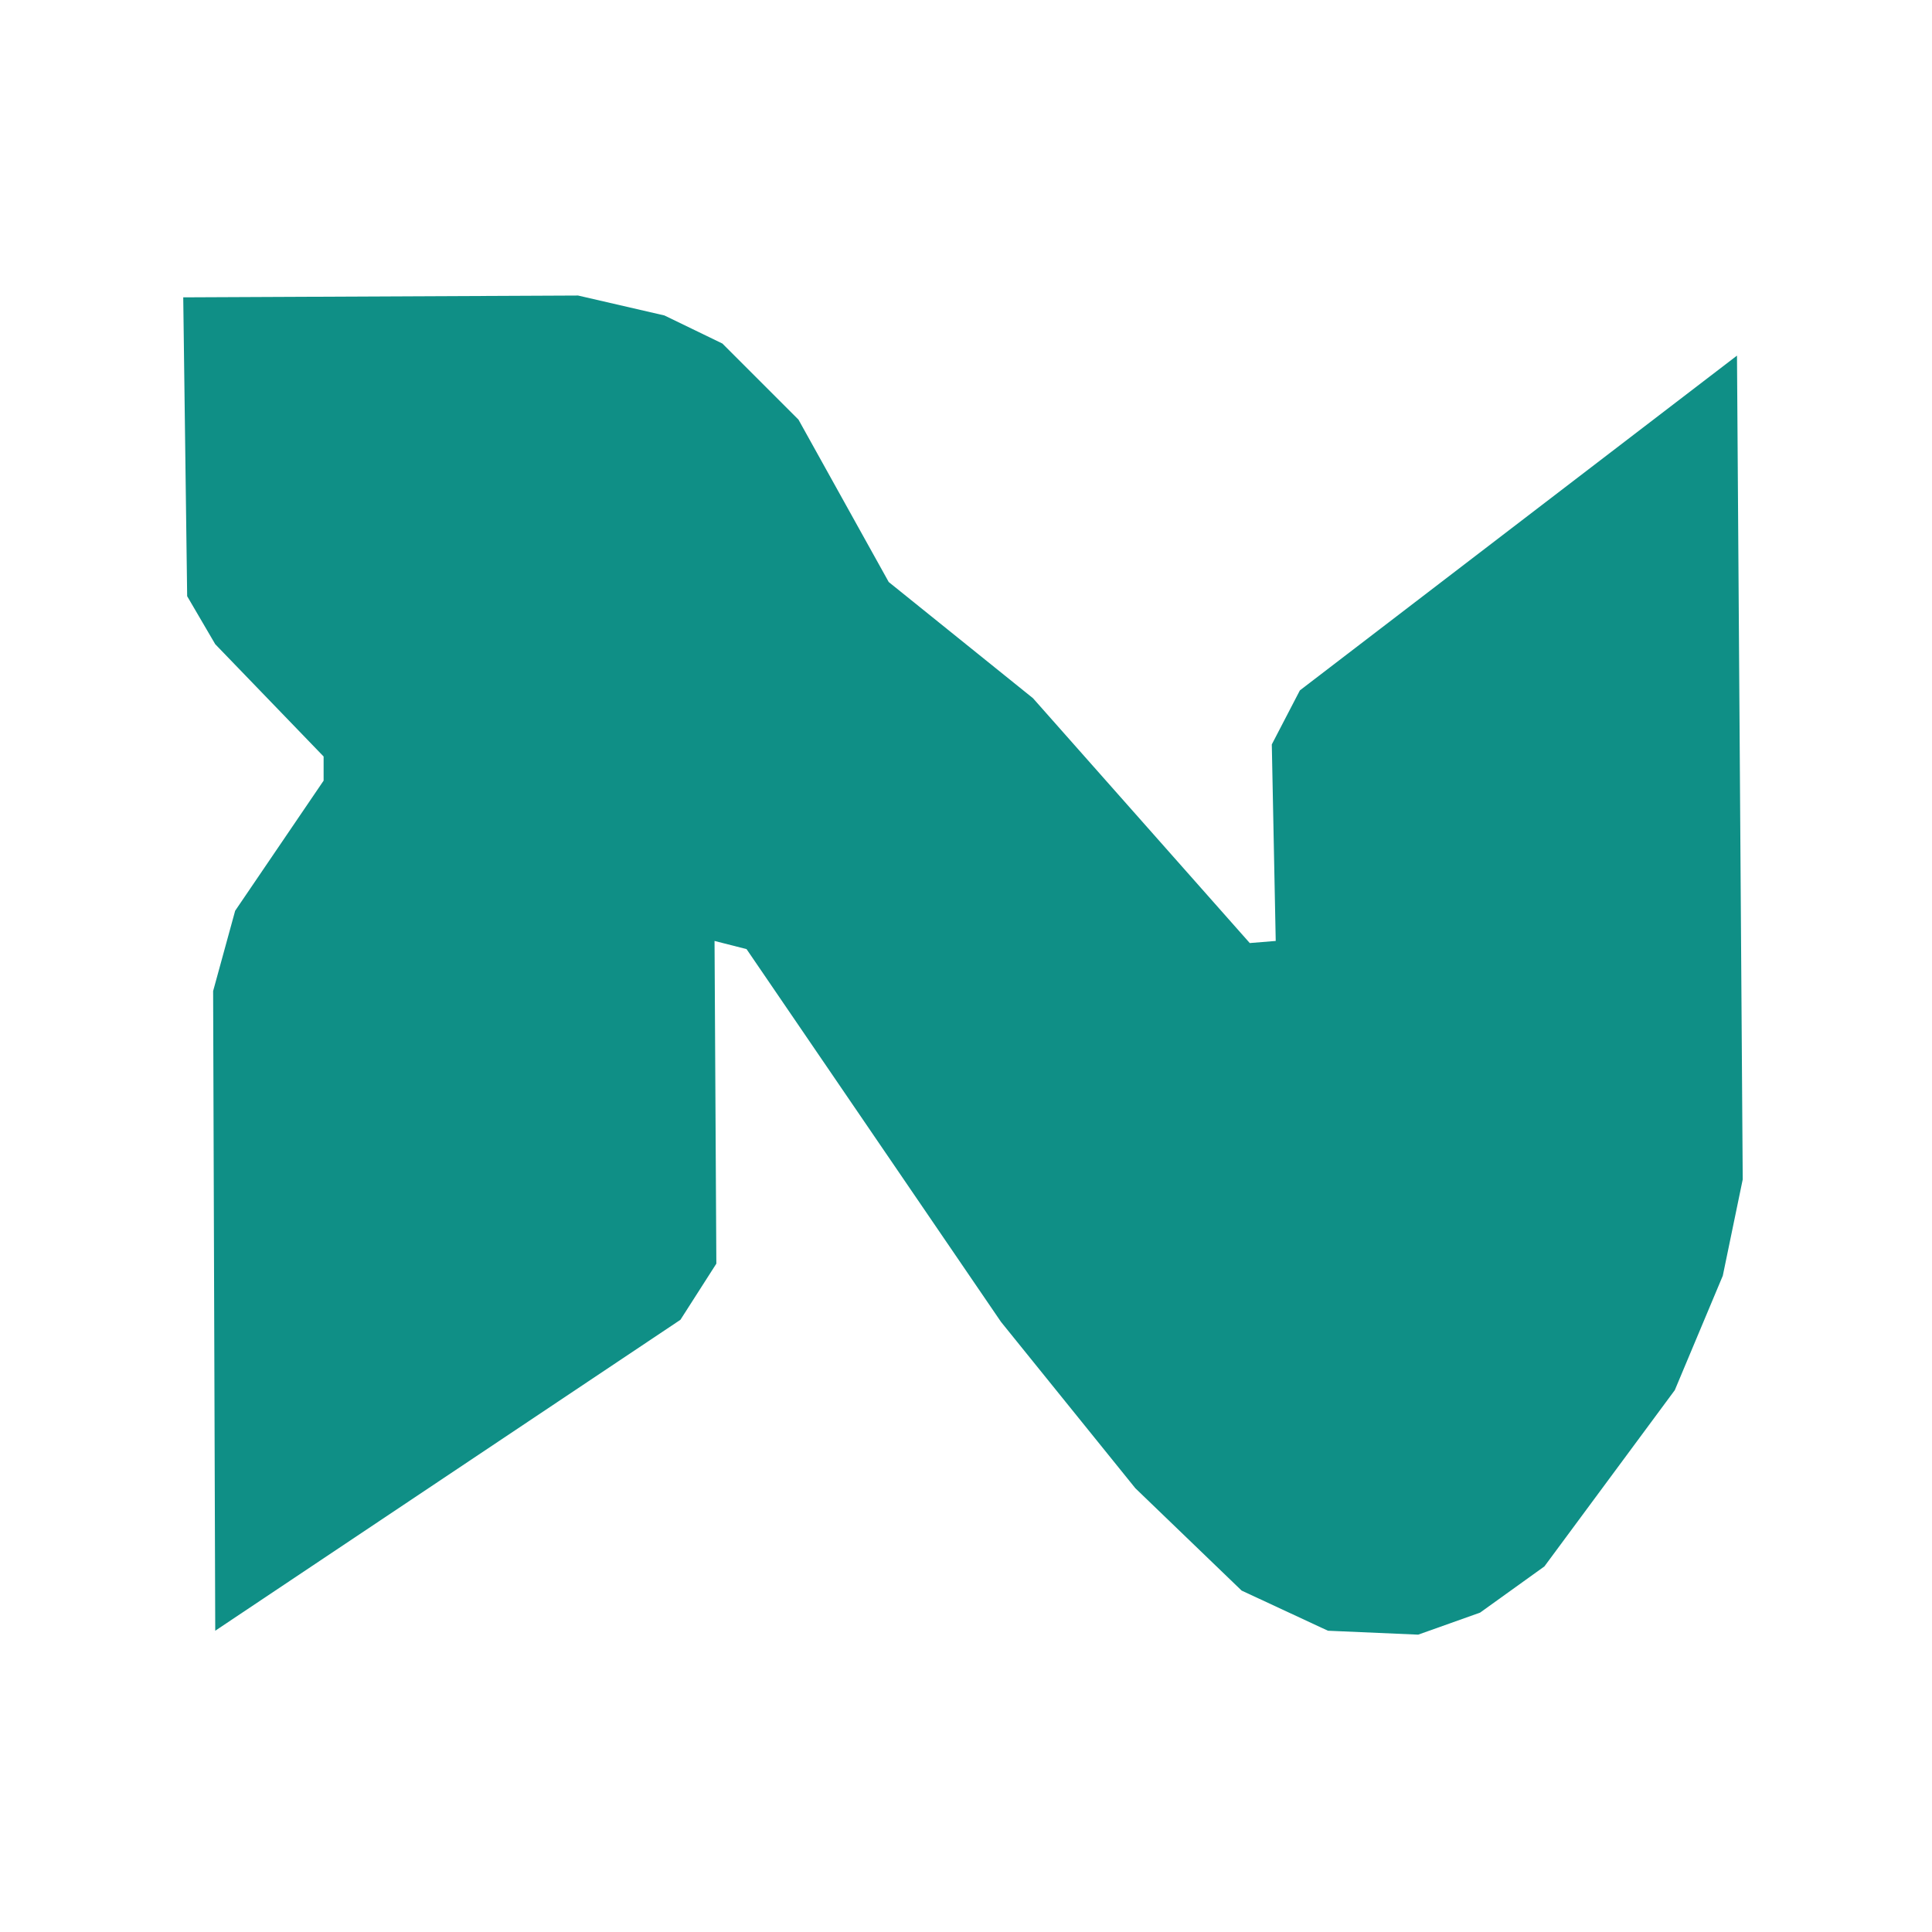
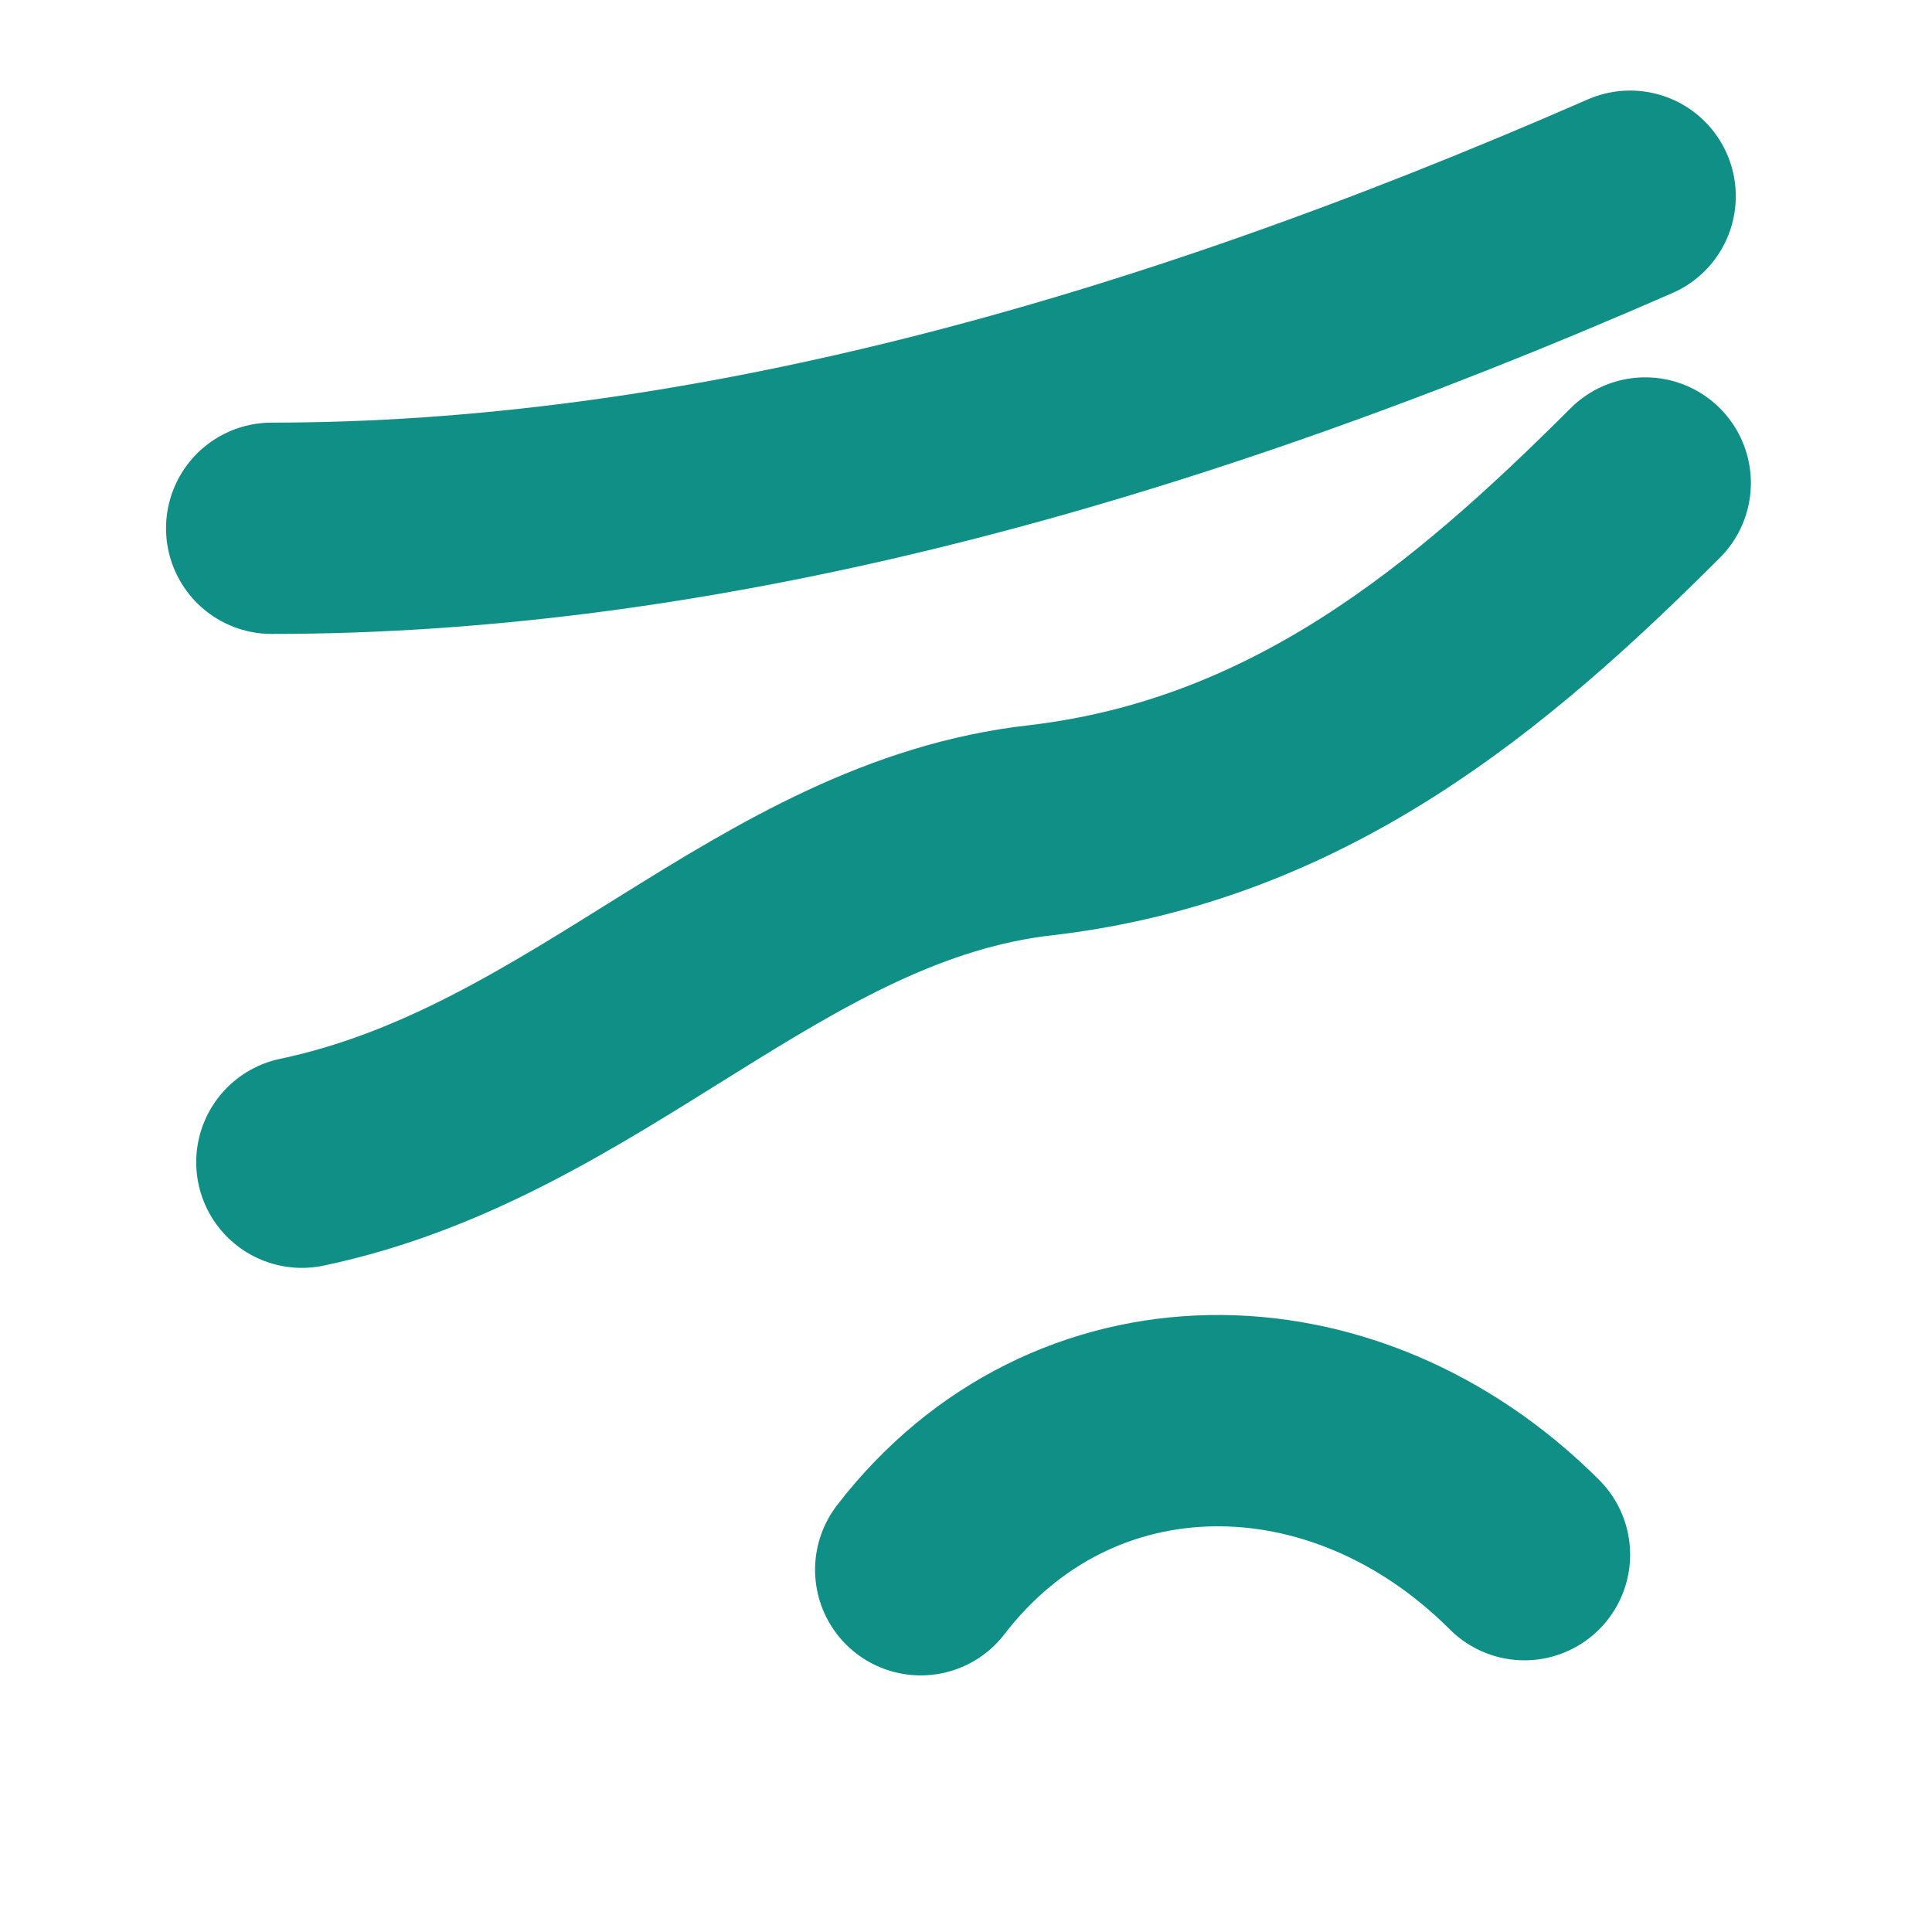
<svg xmlns="http://www.w3.org/2000/svg" viewBox="0 0 64 64" role="img" aria-label="Neptlium">
-   <path fill="#0F8F86" d="M6.07 9.85 6.2 19.75 7.13 21.34 10.72 25.06 10.72 25.86 7.79 30.17 7.06 32.83 7.13 54.02 22.54 43.72 23.73 41.86 23.67 31.17 24.73 31.44 33.16 43.79 37.61 49.3 41.13 52.69 43.99 54.02 46.98 54.15 49.03 53.42 51.16 51.89 55.48 46.05 57.07 42.26 57.73 39.07 57.54 11.78 43.06 22.87 42.13 24.66 42.26 31.17 41.4 31.24 34.22 23.13 29.44 19.28 26.45 13.9 23.93 11.38 22.01 10.45 19.15 9.79Z" />
+   <g fill="none" stroke="#0F8F86" stroke-width="7" stroke-linecap="round" stroke-linejoin="round">
+     <path d="M9 17.5C23 17.5 38 13.5 54 6.5" />
+     <path d="M10 38.5C19.5 36.5 25.5 28.5 34.5 27.5C43 26.5 49 21.5 54.5 16" />
+     <path d="M30.5 52C35.5 45.5 44.5 45.5 50.5 51.5" />
+   </g>
</svg>
